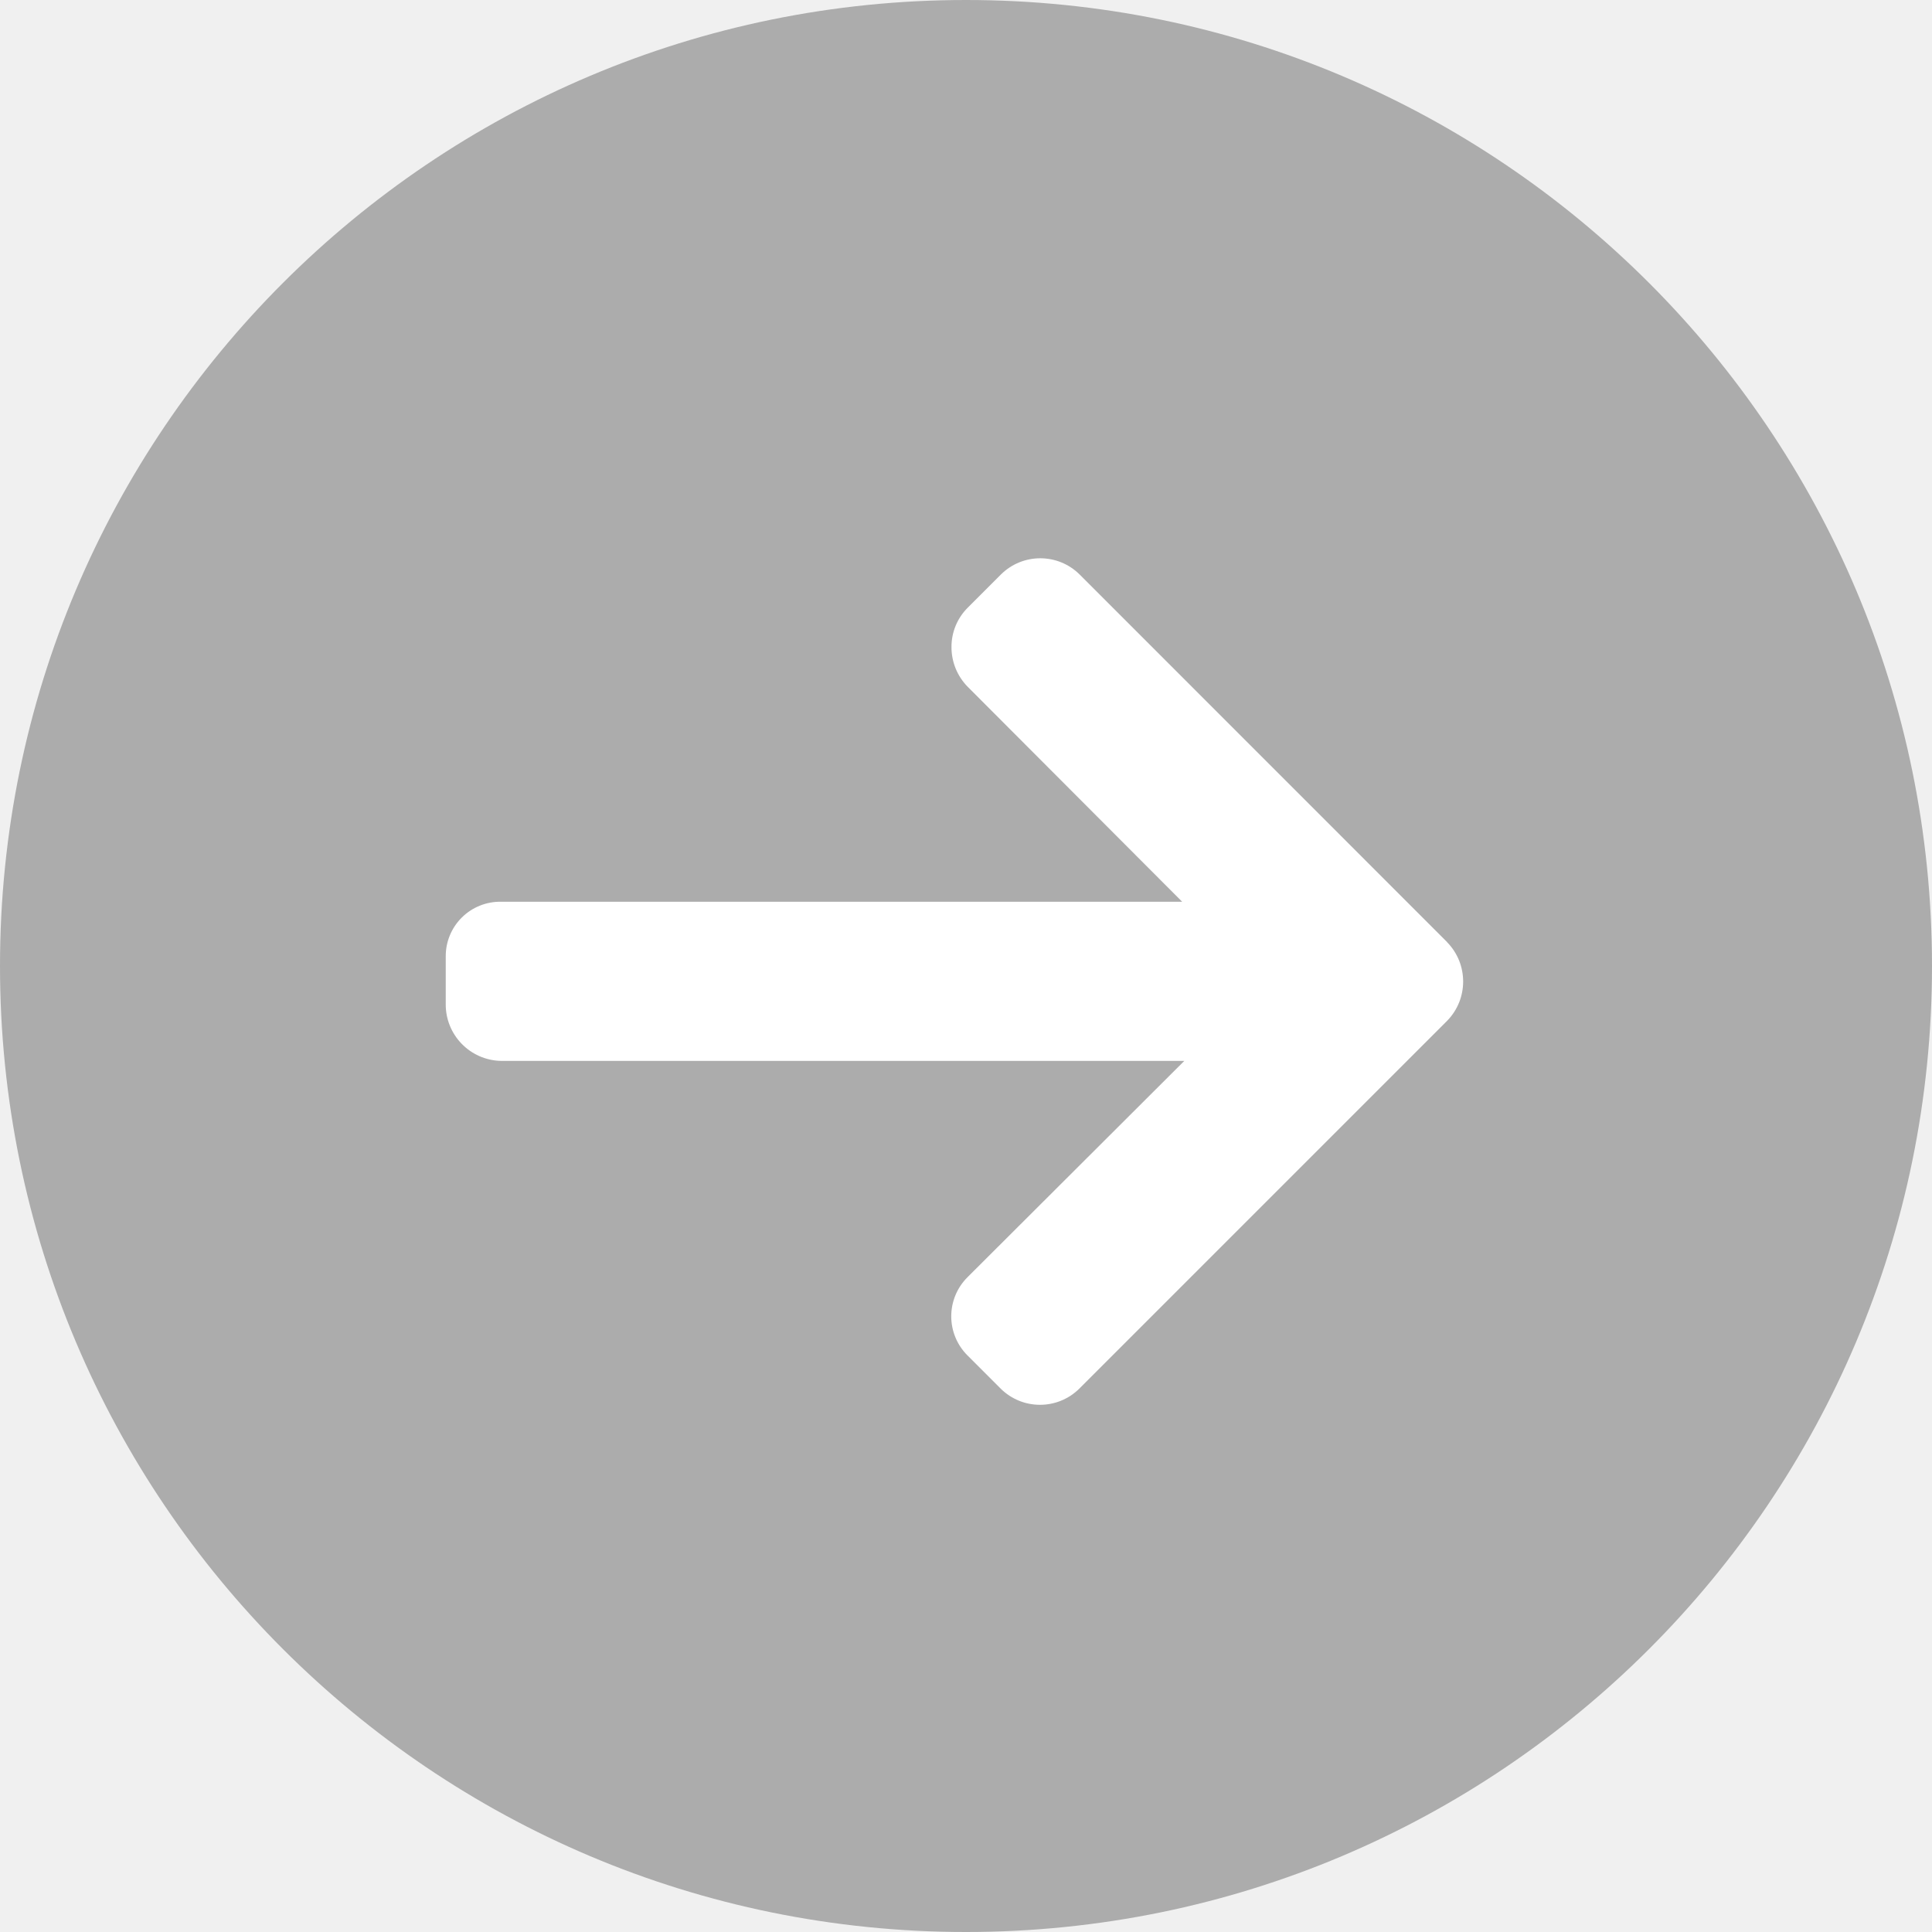
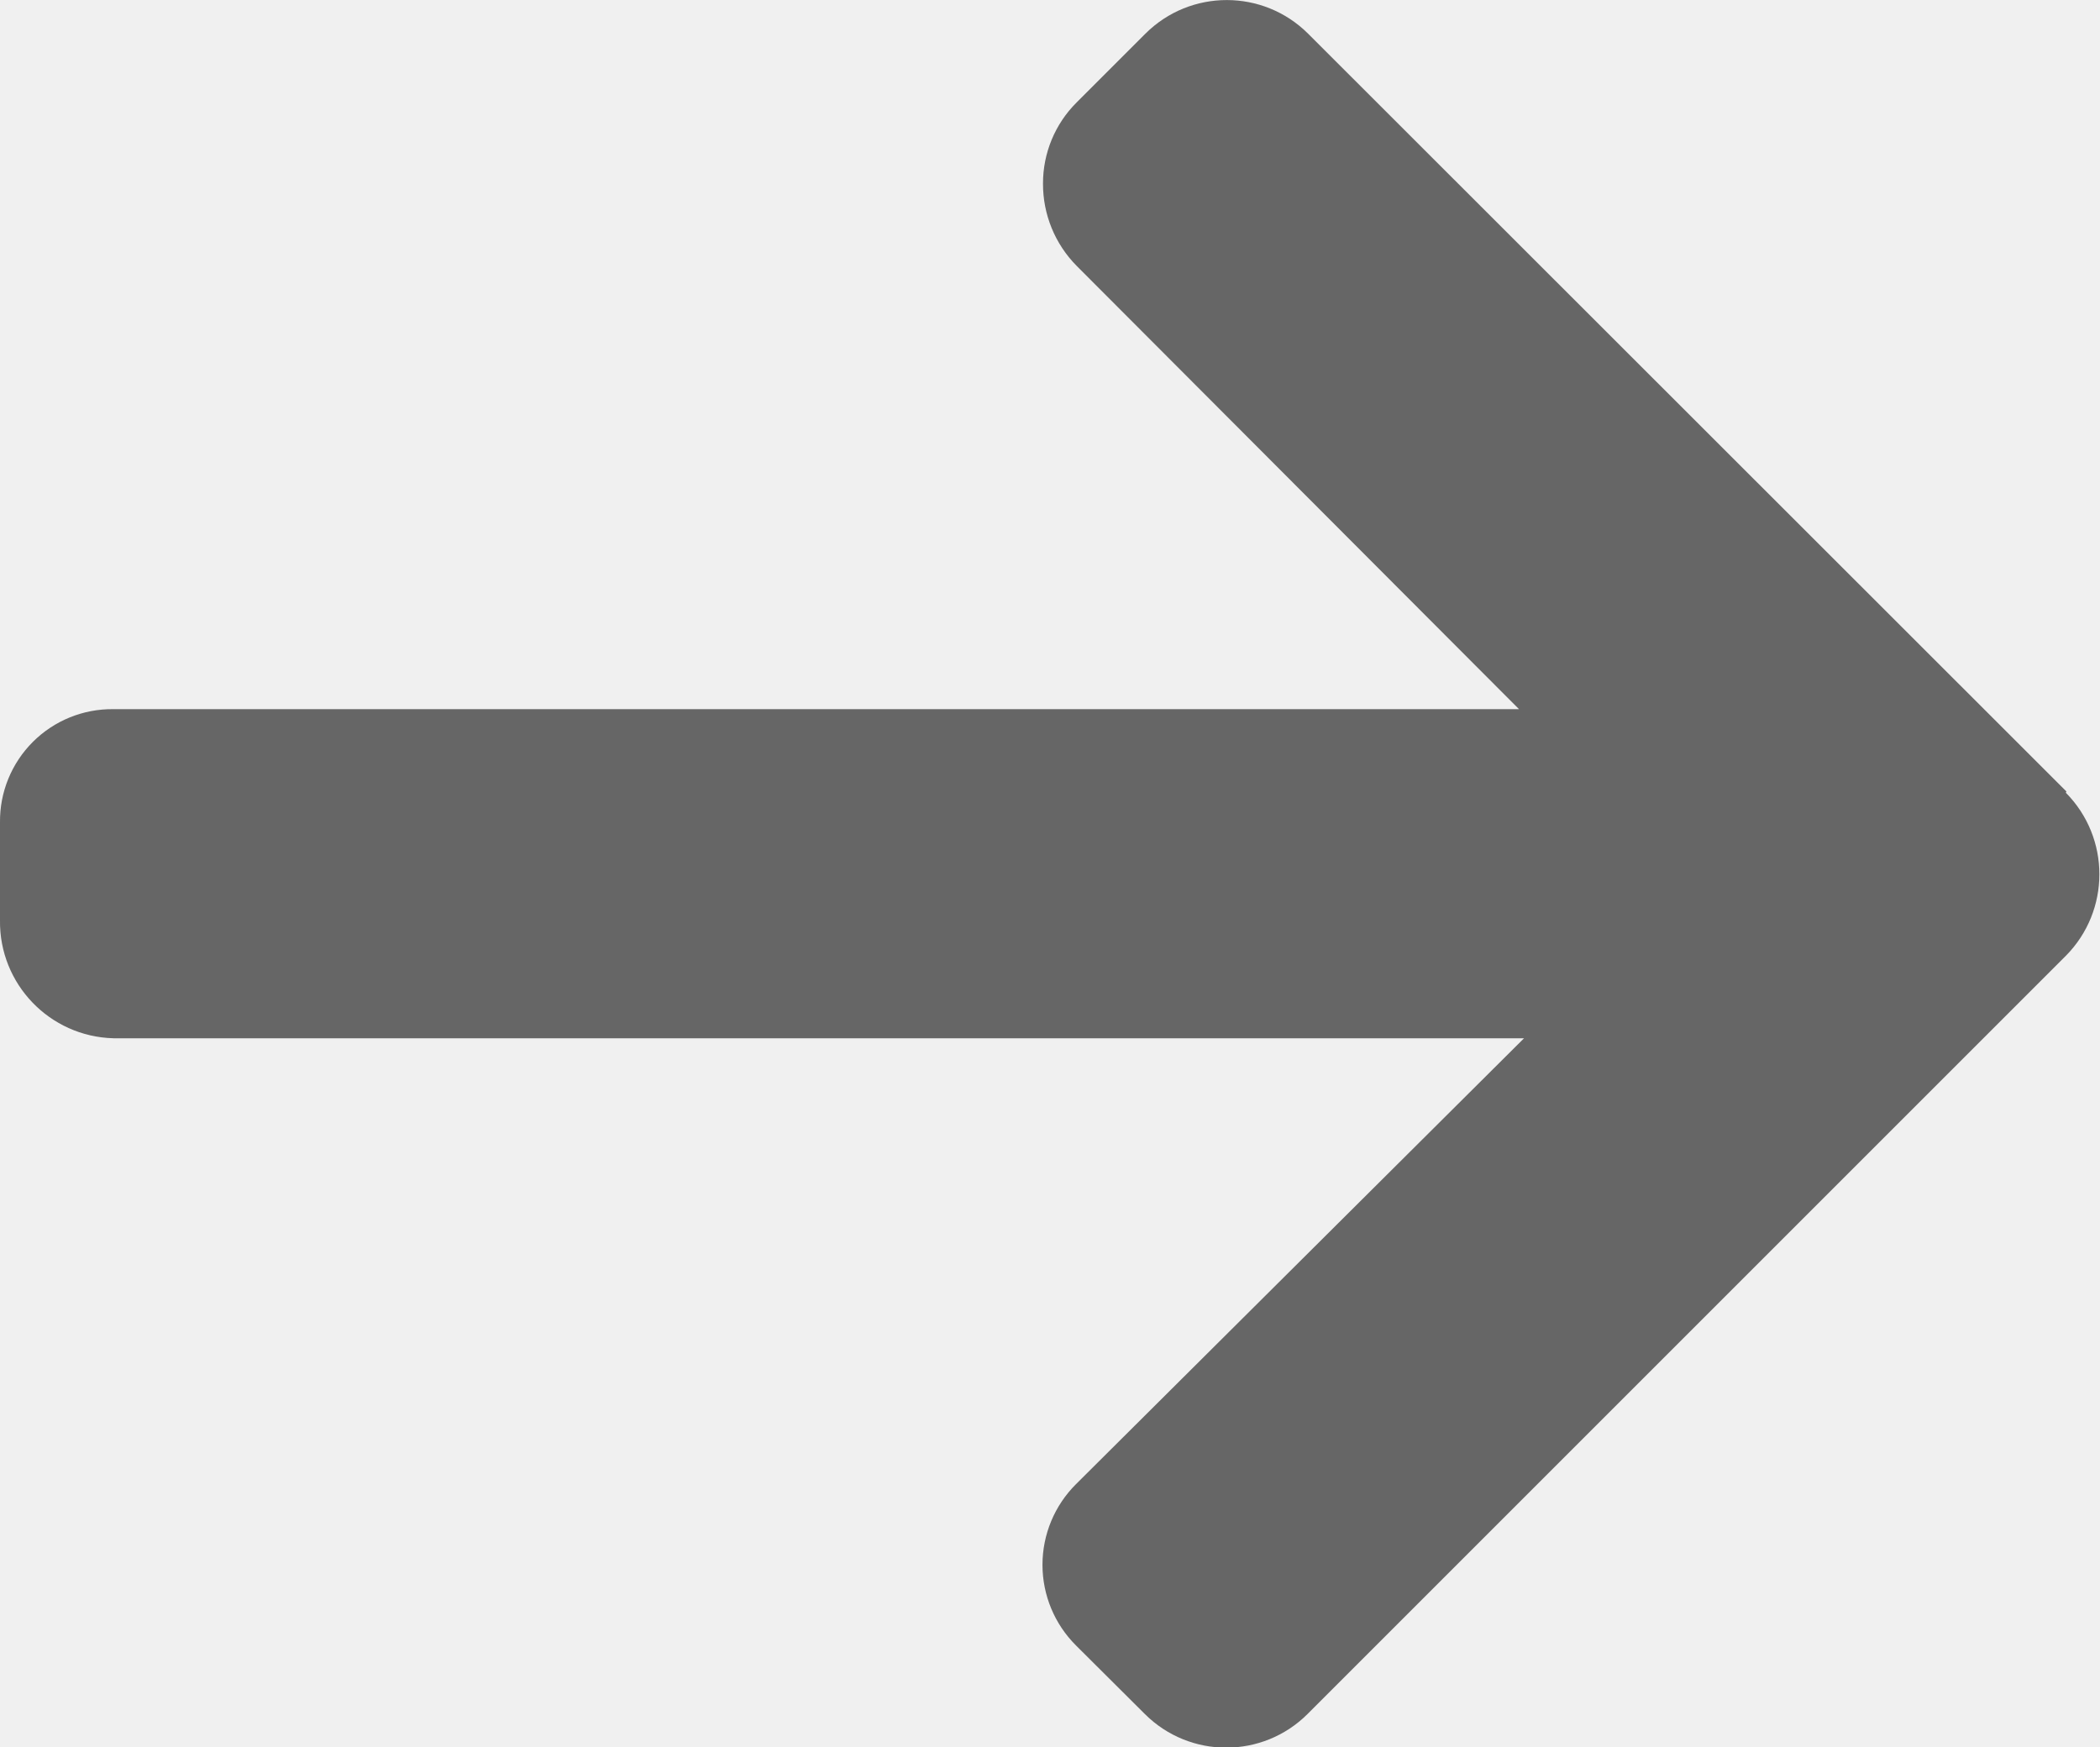
- <svg xmlns="http://www.w3.org/2000/svg" id="ic-go" width="35" height="35" viewBox="0 0 35 35">
-   <circle id="Ellipse_87" data-name="Ellipse 87" cx="17.5" cy="17.5" r="17.5" fill="#acacac" />
-   <g id="right-arrow" transform="translate(8.075 10.114)">
-     <g id="Group_1064" data-name="Group 1064">
-       <path id="Path_4638" data-name="Path 4638" d="M18.142,48.3,11.484,41.64a1.012,1.012,0,0,0-1.427,0l-.6.6a1,1,0,0,0-.295.713,1.021,1.021,0,0,0,.295.722l3.884,3.893H1a.985.985,0,0,0-1,.992v.855a1.022,1.022,0,0,0,1,1.036H13.38L9.452,54.37a1,1,0,0,0,0,1.417l.6.6a1.012,1.012,0,0,0,1.427,0l6.658-6.658a1.018,1.018,0,0,0,0-1.432Z" transform="translate(0 -41.346)" fill="#fff" />
+ <svg xmlns="http://www.w3.org/2000/svg" width="15" height="12.479" viewBox="0 0 15 12.479">
+   <g id="ic-go" transform="translate(0 0)">
+     <g id="Group_1064" data-name="Group 1064" transform="translate(0 0)">
+       <path id="Path_4638" data-name="Path 4638" d="M14.76,47,9.343,41.586a.823.823,0,0,0-1.161,0l-.492.492a.815.815,0,0,0-.24.58.831.831,0,0,0,.24.587l3.16,3.167H.81A.8.8,0,0,0,0,47.22v.7a.832.832,0,0,0,.81.843H10.886l-3.2,3.185a.813.813,0,0,0,0,1.153l.492.49a.823.823,0,0,0,1.161,0l5.417-5.417a.828.828,0,0,0,0-1.165Z" transform="translate(0 -41.346)" fill="#666" />
    </g>
  </g>
</svg>
